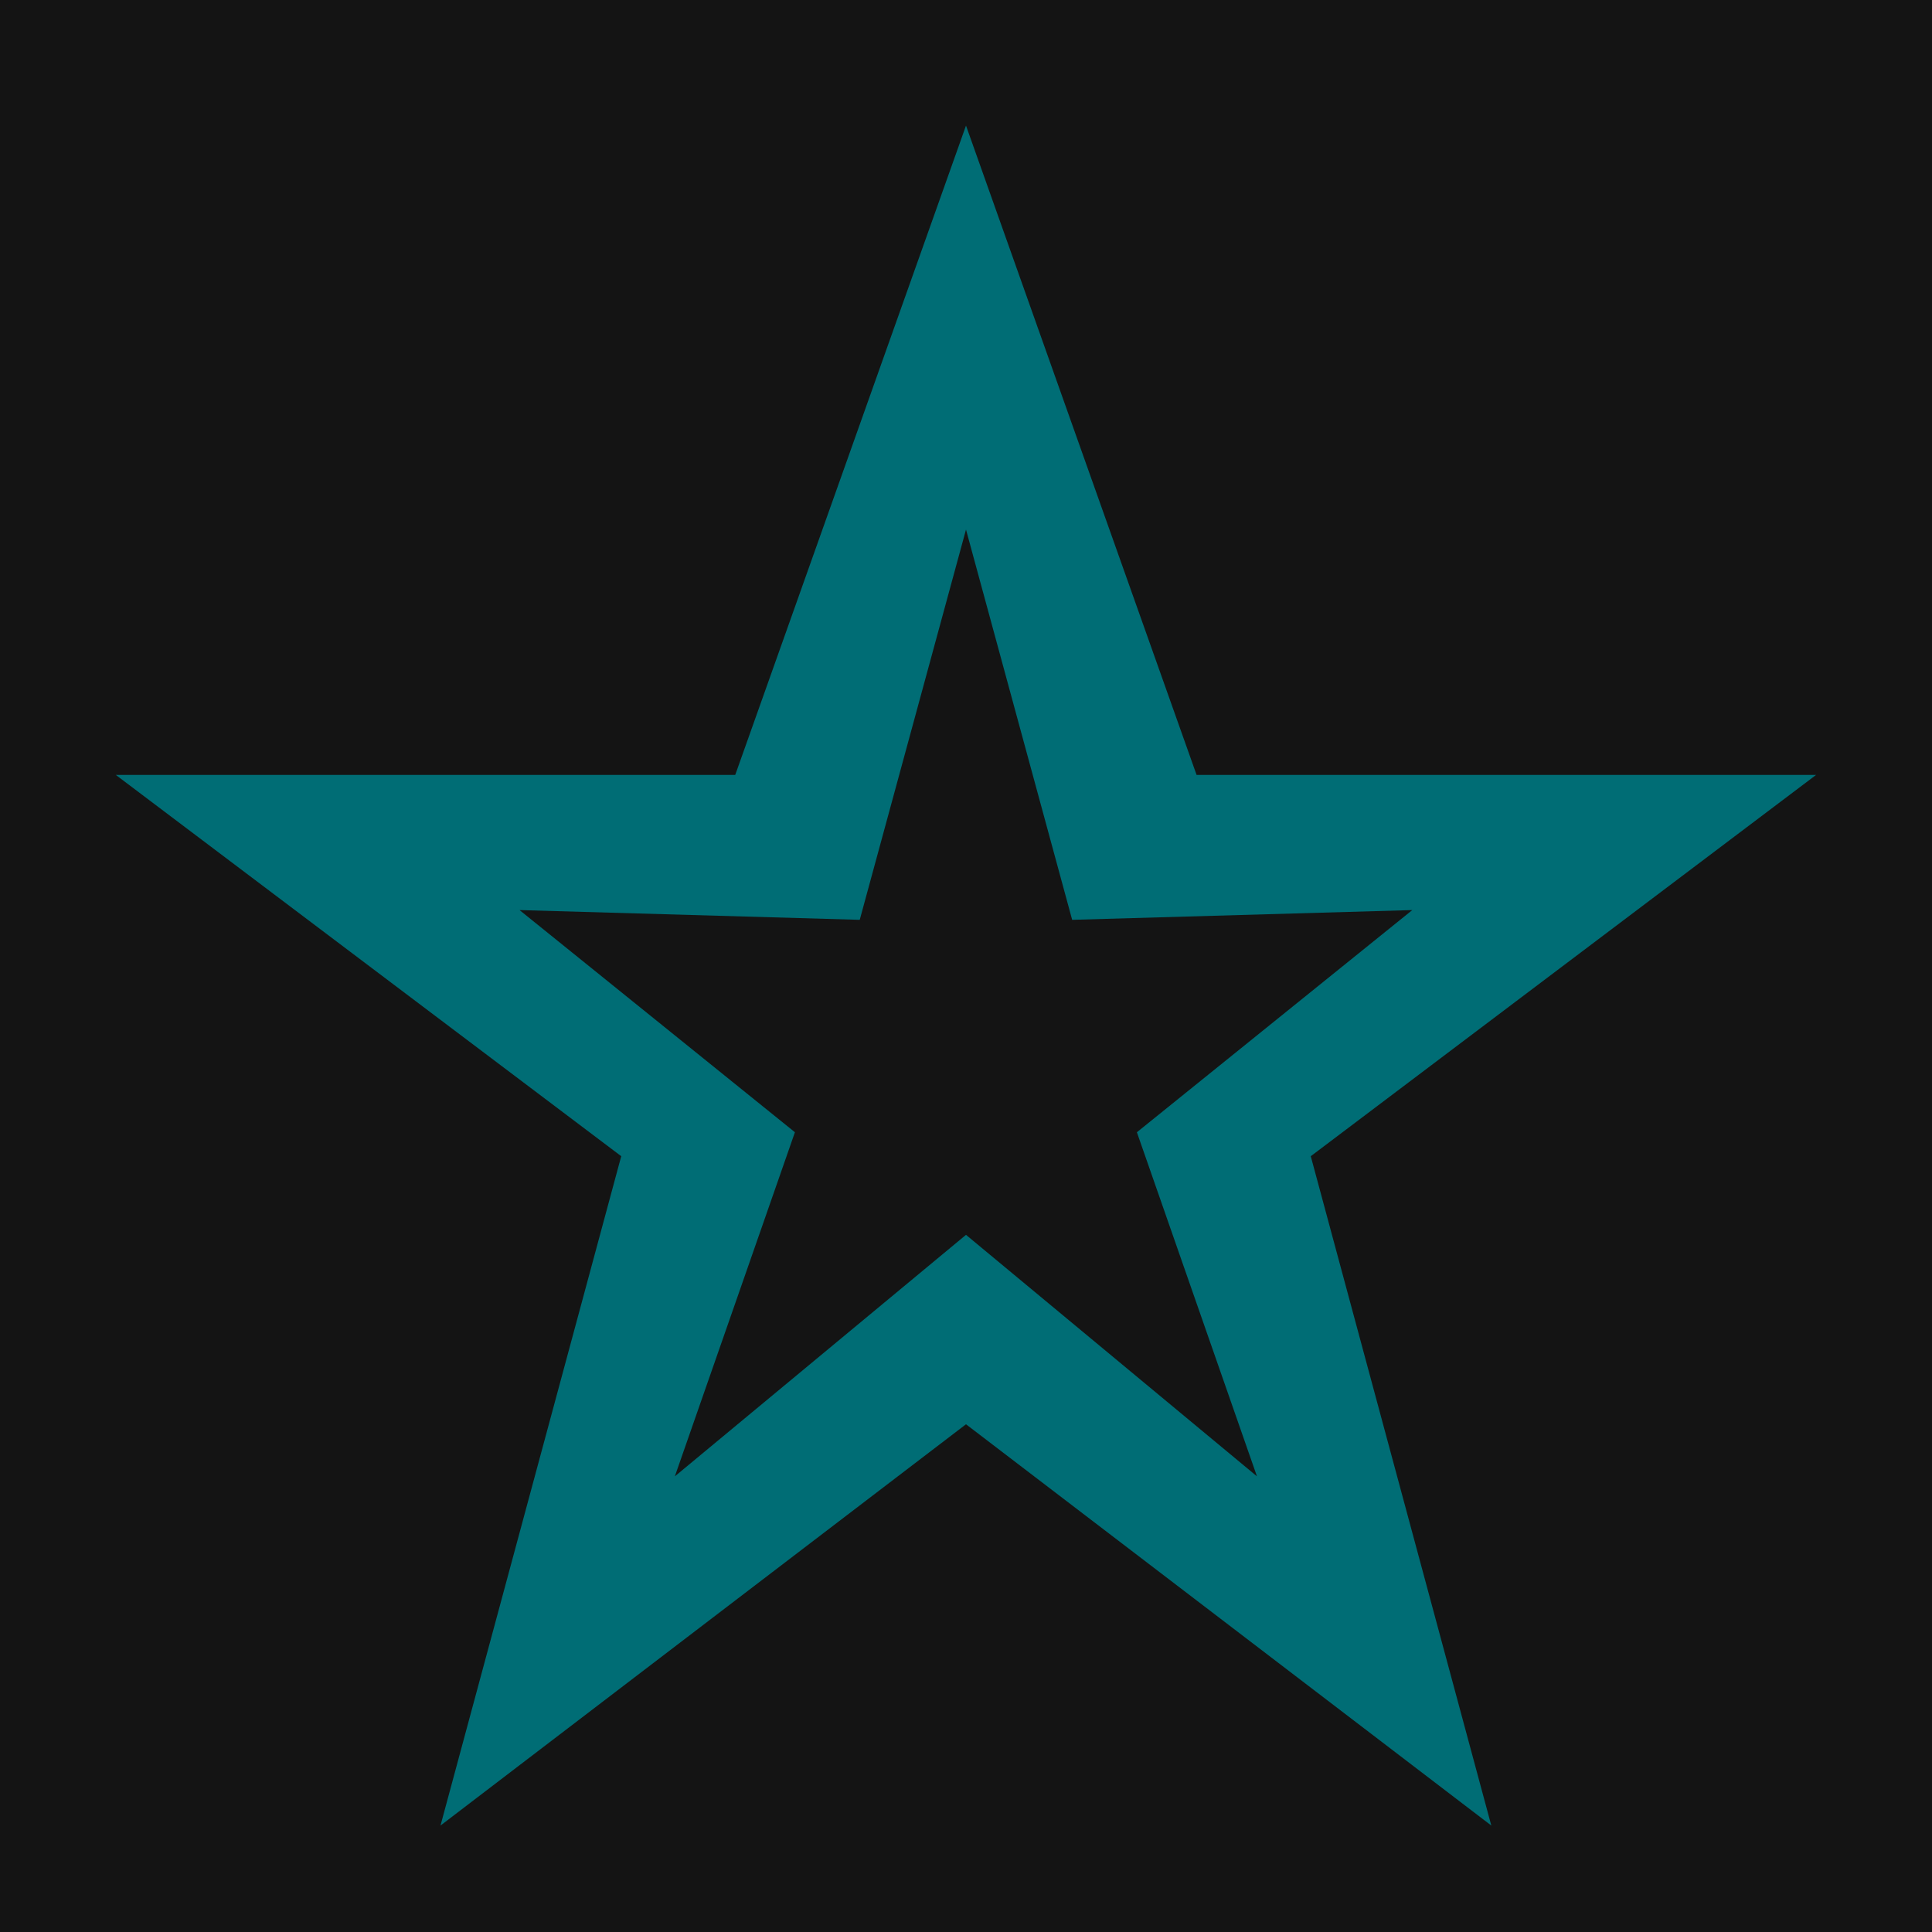
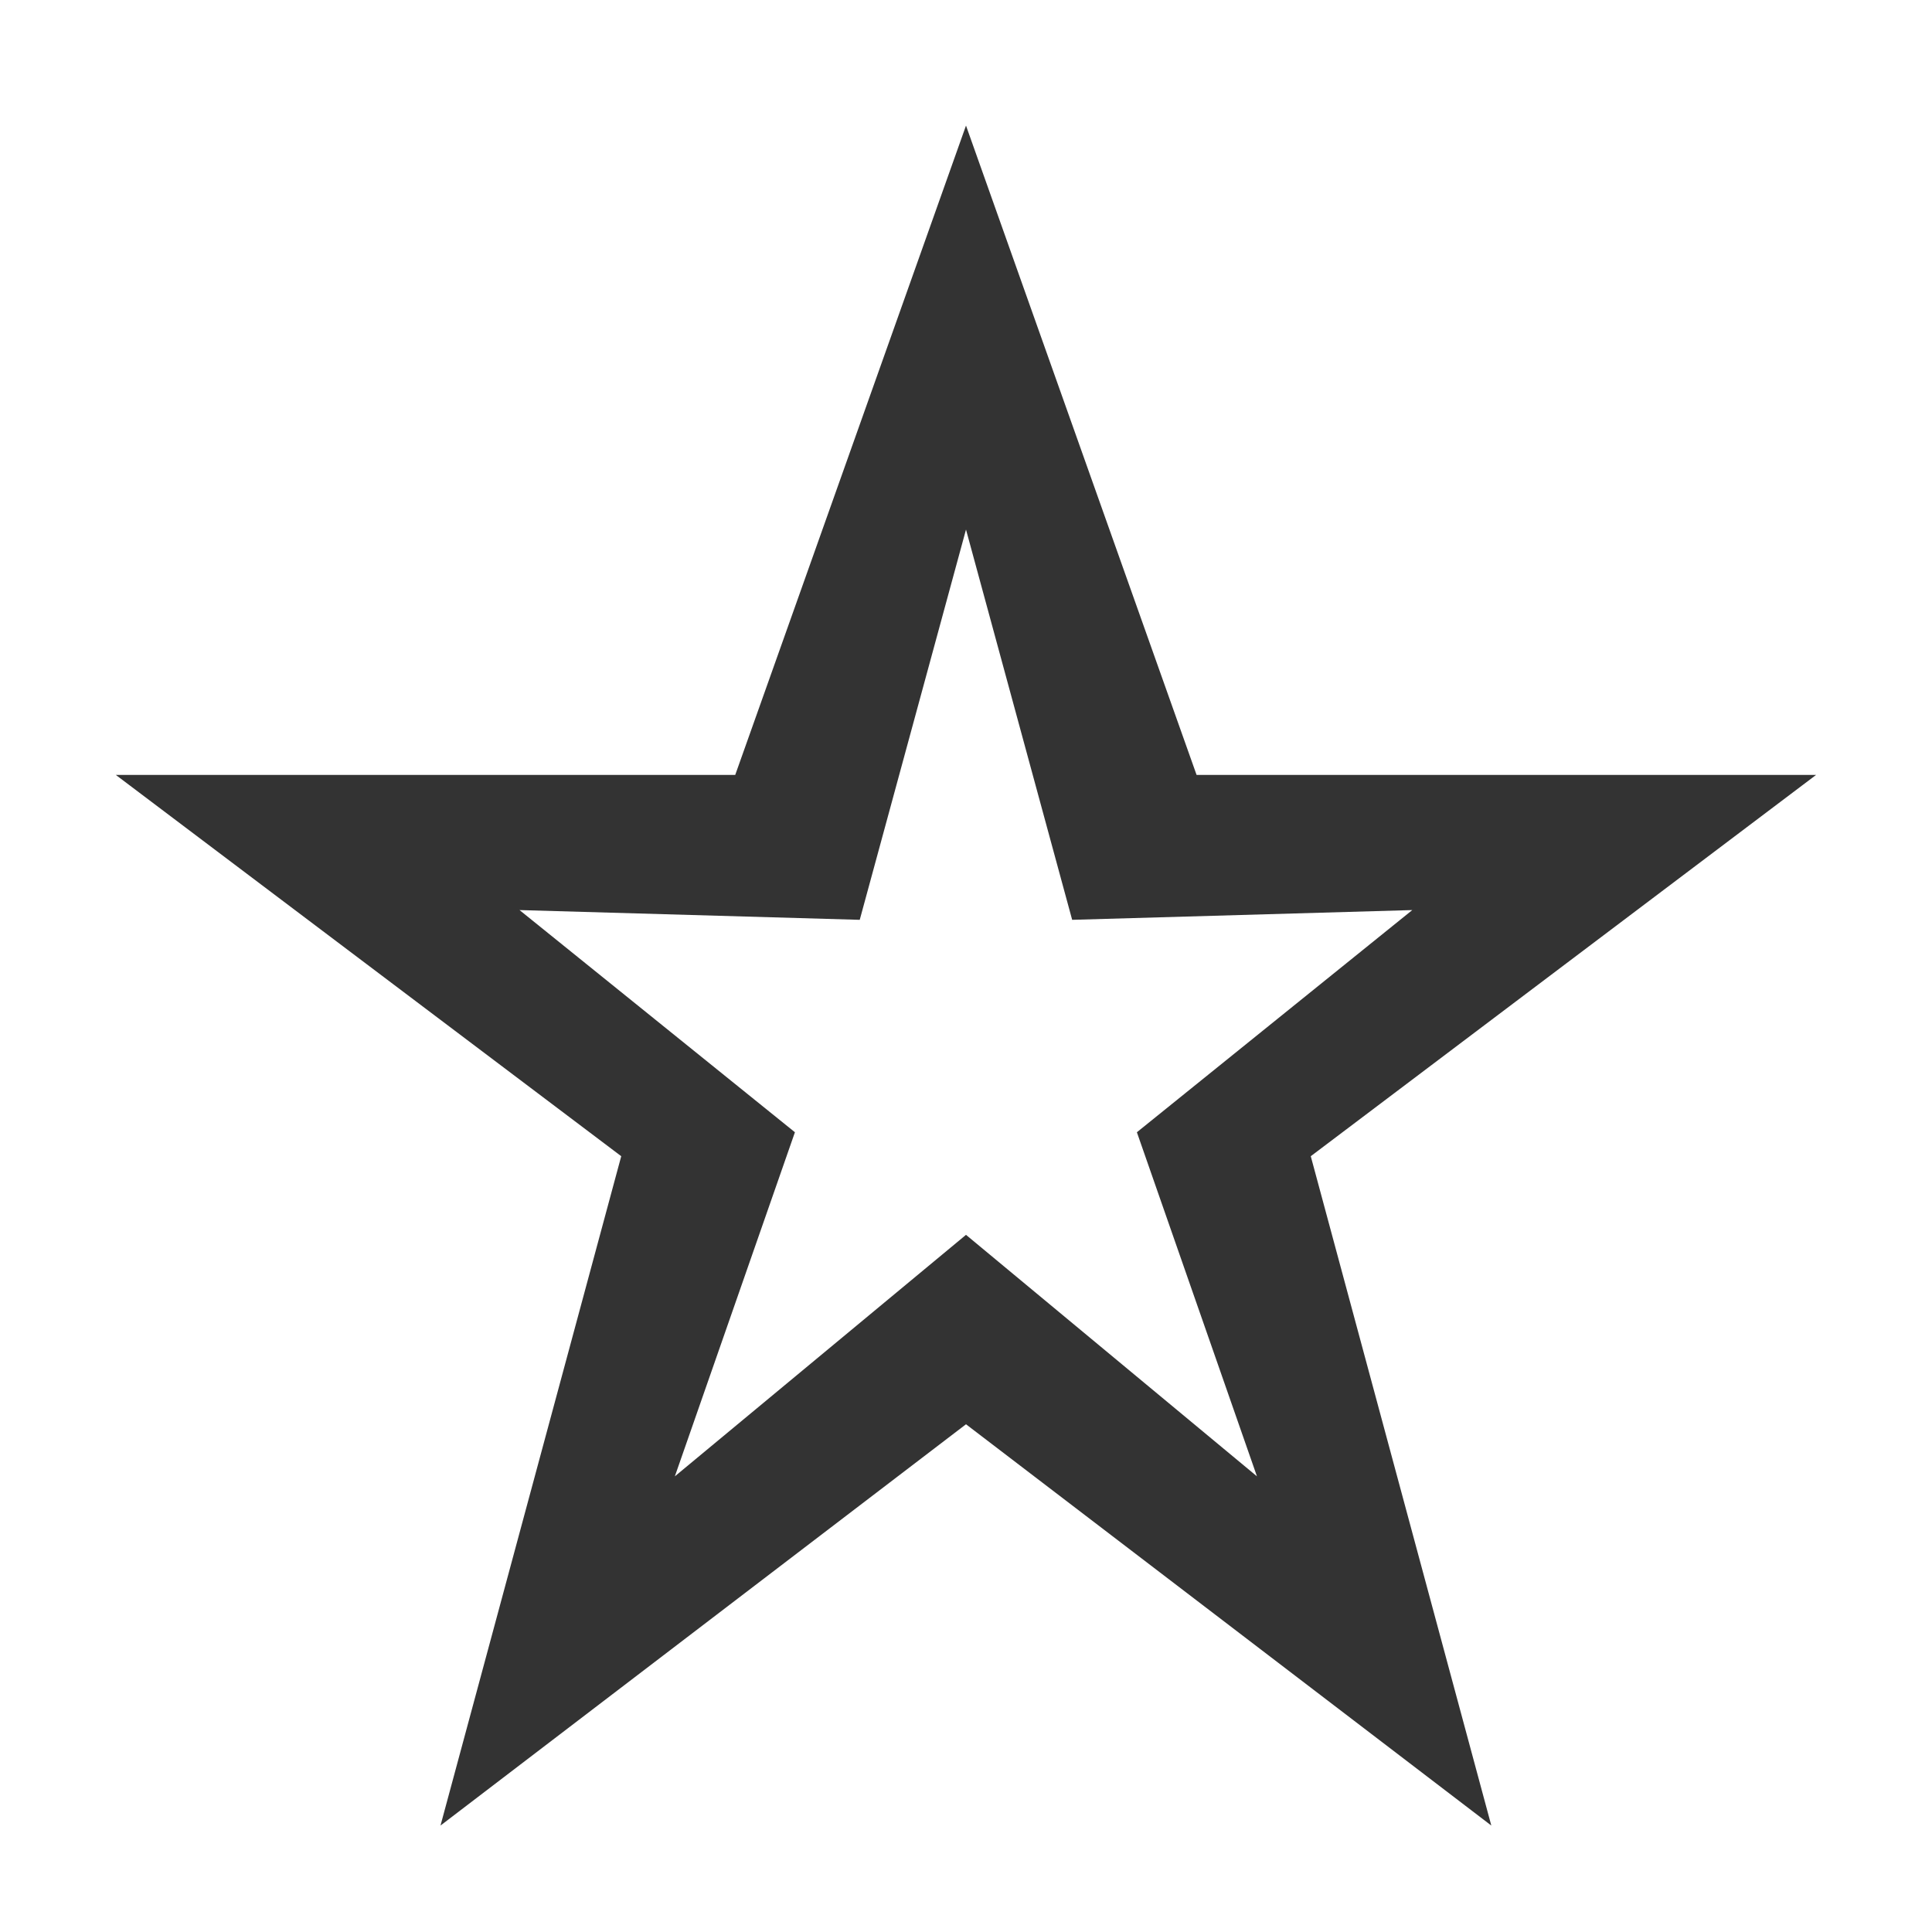
<svg xmlns="http://www.w3.org/2000/svg" version="1.1" width="20" height="20" viewBox="0 0 20 20">
-   <rect fill="#141414" x="0" y="0" width="20" height="20" />
-   <path fill="#006d75" d="M18.8 8.022h-6.413l-2.387-6.722-2.389 6.722h-6.412l5.232 3.947-1.871 6.929 5.44-4.154 5.438 4.154-1.869-6.929 5.231-3.947zM10 12.783l-3.014 2.5 1.243-3.562-2.851-2.3 3.522 0.101 1.1-4.040 1.099 4.040 3.521-0.101-2.851 2.3 1.243 3.562-3.012-2.5z" />
+   <path fill="#333" d="M18.8 8.022h-6.413l-2.387-6.722-2.389 6.722h-6.412l5.232 3.947-1.871 6.929 5.44-4.154 5.438 4.154-1.869-6.929 5.231-3.947zM10 12.783l-3.014 2.5 1.243-3.562-2.851-2.3 3.522 0.101 1.1-4.040 1.099 4.040 3.521-0.101-2.851 2.3 1.243 3.562-3.012-2.5z" />
</svg>
